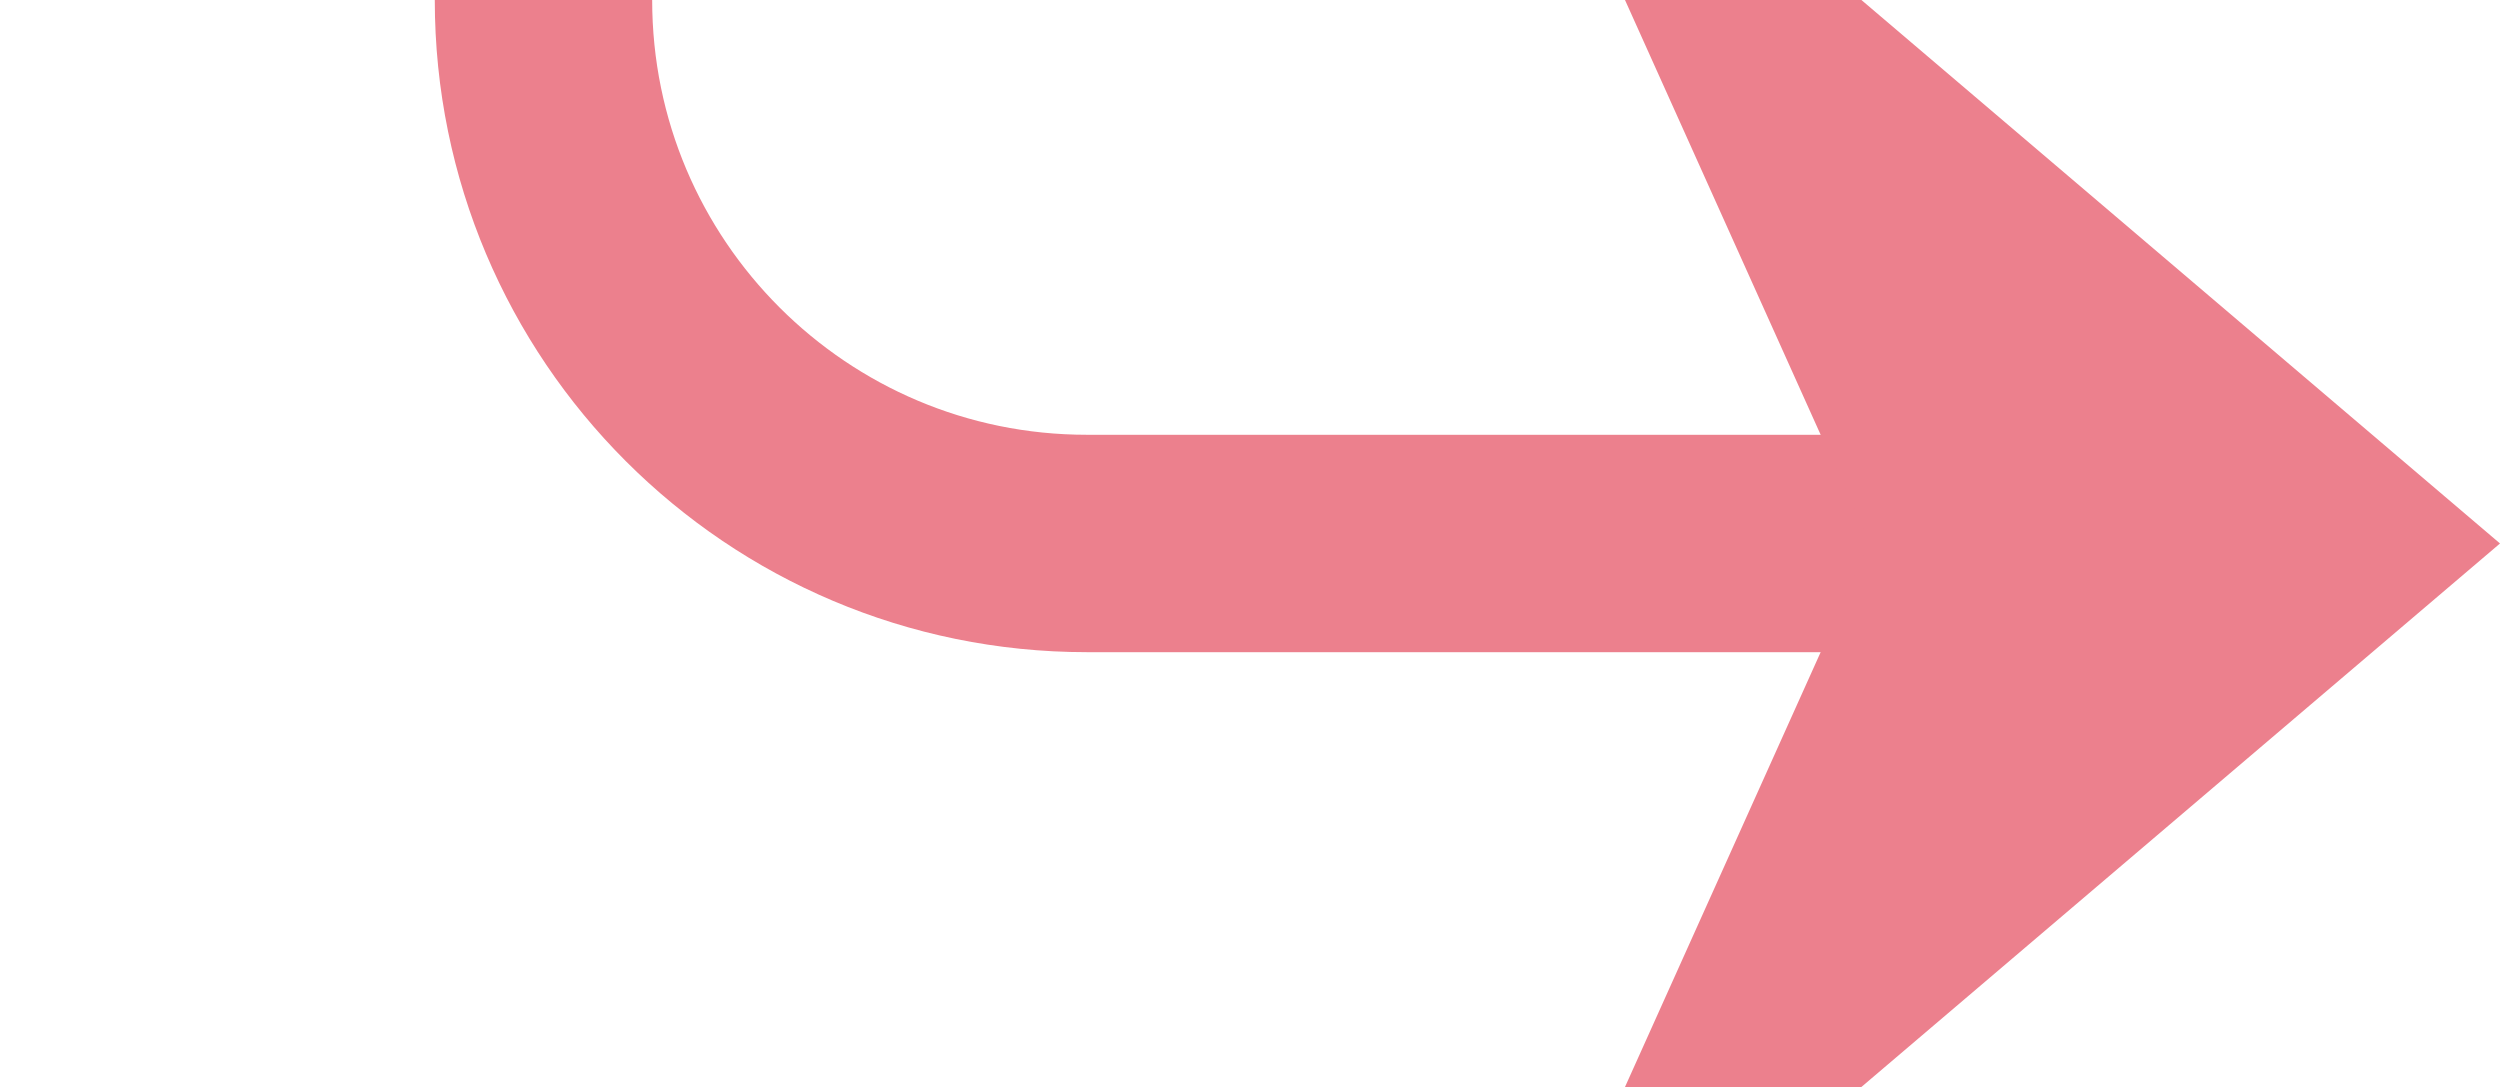
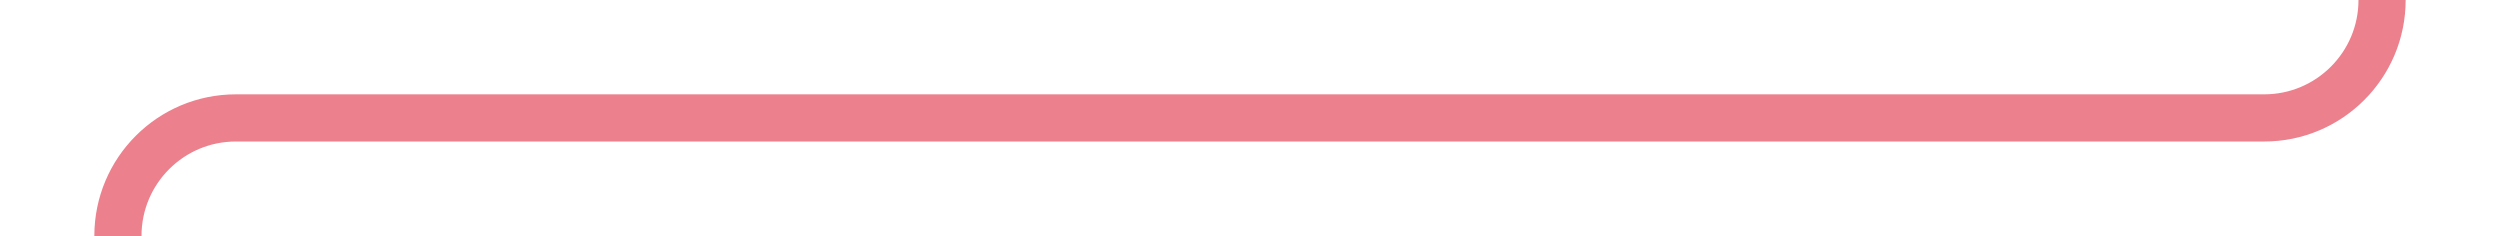
- <svg xmlns="http://www.w3.org/2000/svg" version="1.1" width="23px" height="10px" preserveAspectRatio="xMinYMid meet" viewBox="475 962  23 8">
-   <path d="M 425 950  L 475 950  A 5 5 0 0 1 480 955 L 480 961  A 5 5 0 0 0 485 966 L 496 966  " stroke-width="2" stroke="#ec808d" fill="none" />
-   <path d="M 426.5 946.5  A 3.5 3.5 0 0 0 423 950 A 3.5 3.5 0 0 0 426.5 953.5 A 3.5 3.5 0 0 0 430 950 A 3.5 3.5 0 0 0 426.5 946.5 Z M 488.6 974  L 498 966  L 488.6 958  L 492.2 966  L 488.6 974  Z " fill-rule="nonzero" fill="#ec808d" stroke="none" />
+ <svg xmlns="http://www.w3.org/2000/svg" version="1.1" width="106px" height="10px" preserveAspectRatio="xMinYMid meet" viewBox="801 1127  106 8">
+   <path d="M 416 853  L 897 853  A 5 5 0 0 1 902 858 L 902 1126  A 5 5 0 0 1 897 1131 L 811 1131  A 5 5 0 0 0 806 1136 L 806 1210  " stroke-width="2" stroke="#ec808d" fill="none" />
+   <path d="M 810.293 1204.893  L 806 1209.186  L 801.707 1204.893  L 800.293 1206.307  L 805.293 1211.307  L 806 1212.014  L 806.707 1211.307  L 811.707 1206.307  L 810.293 1204.893  Z " fill-rule="nonzero" fill="#ec808d" stroke="none" />
</svg>
